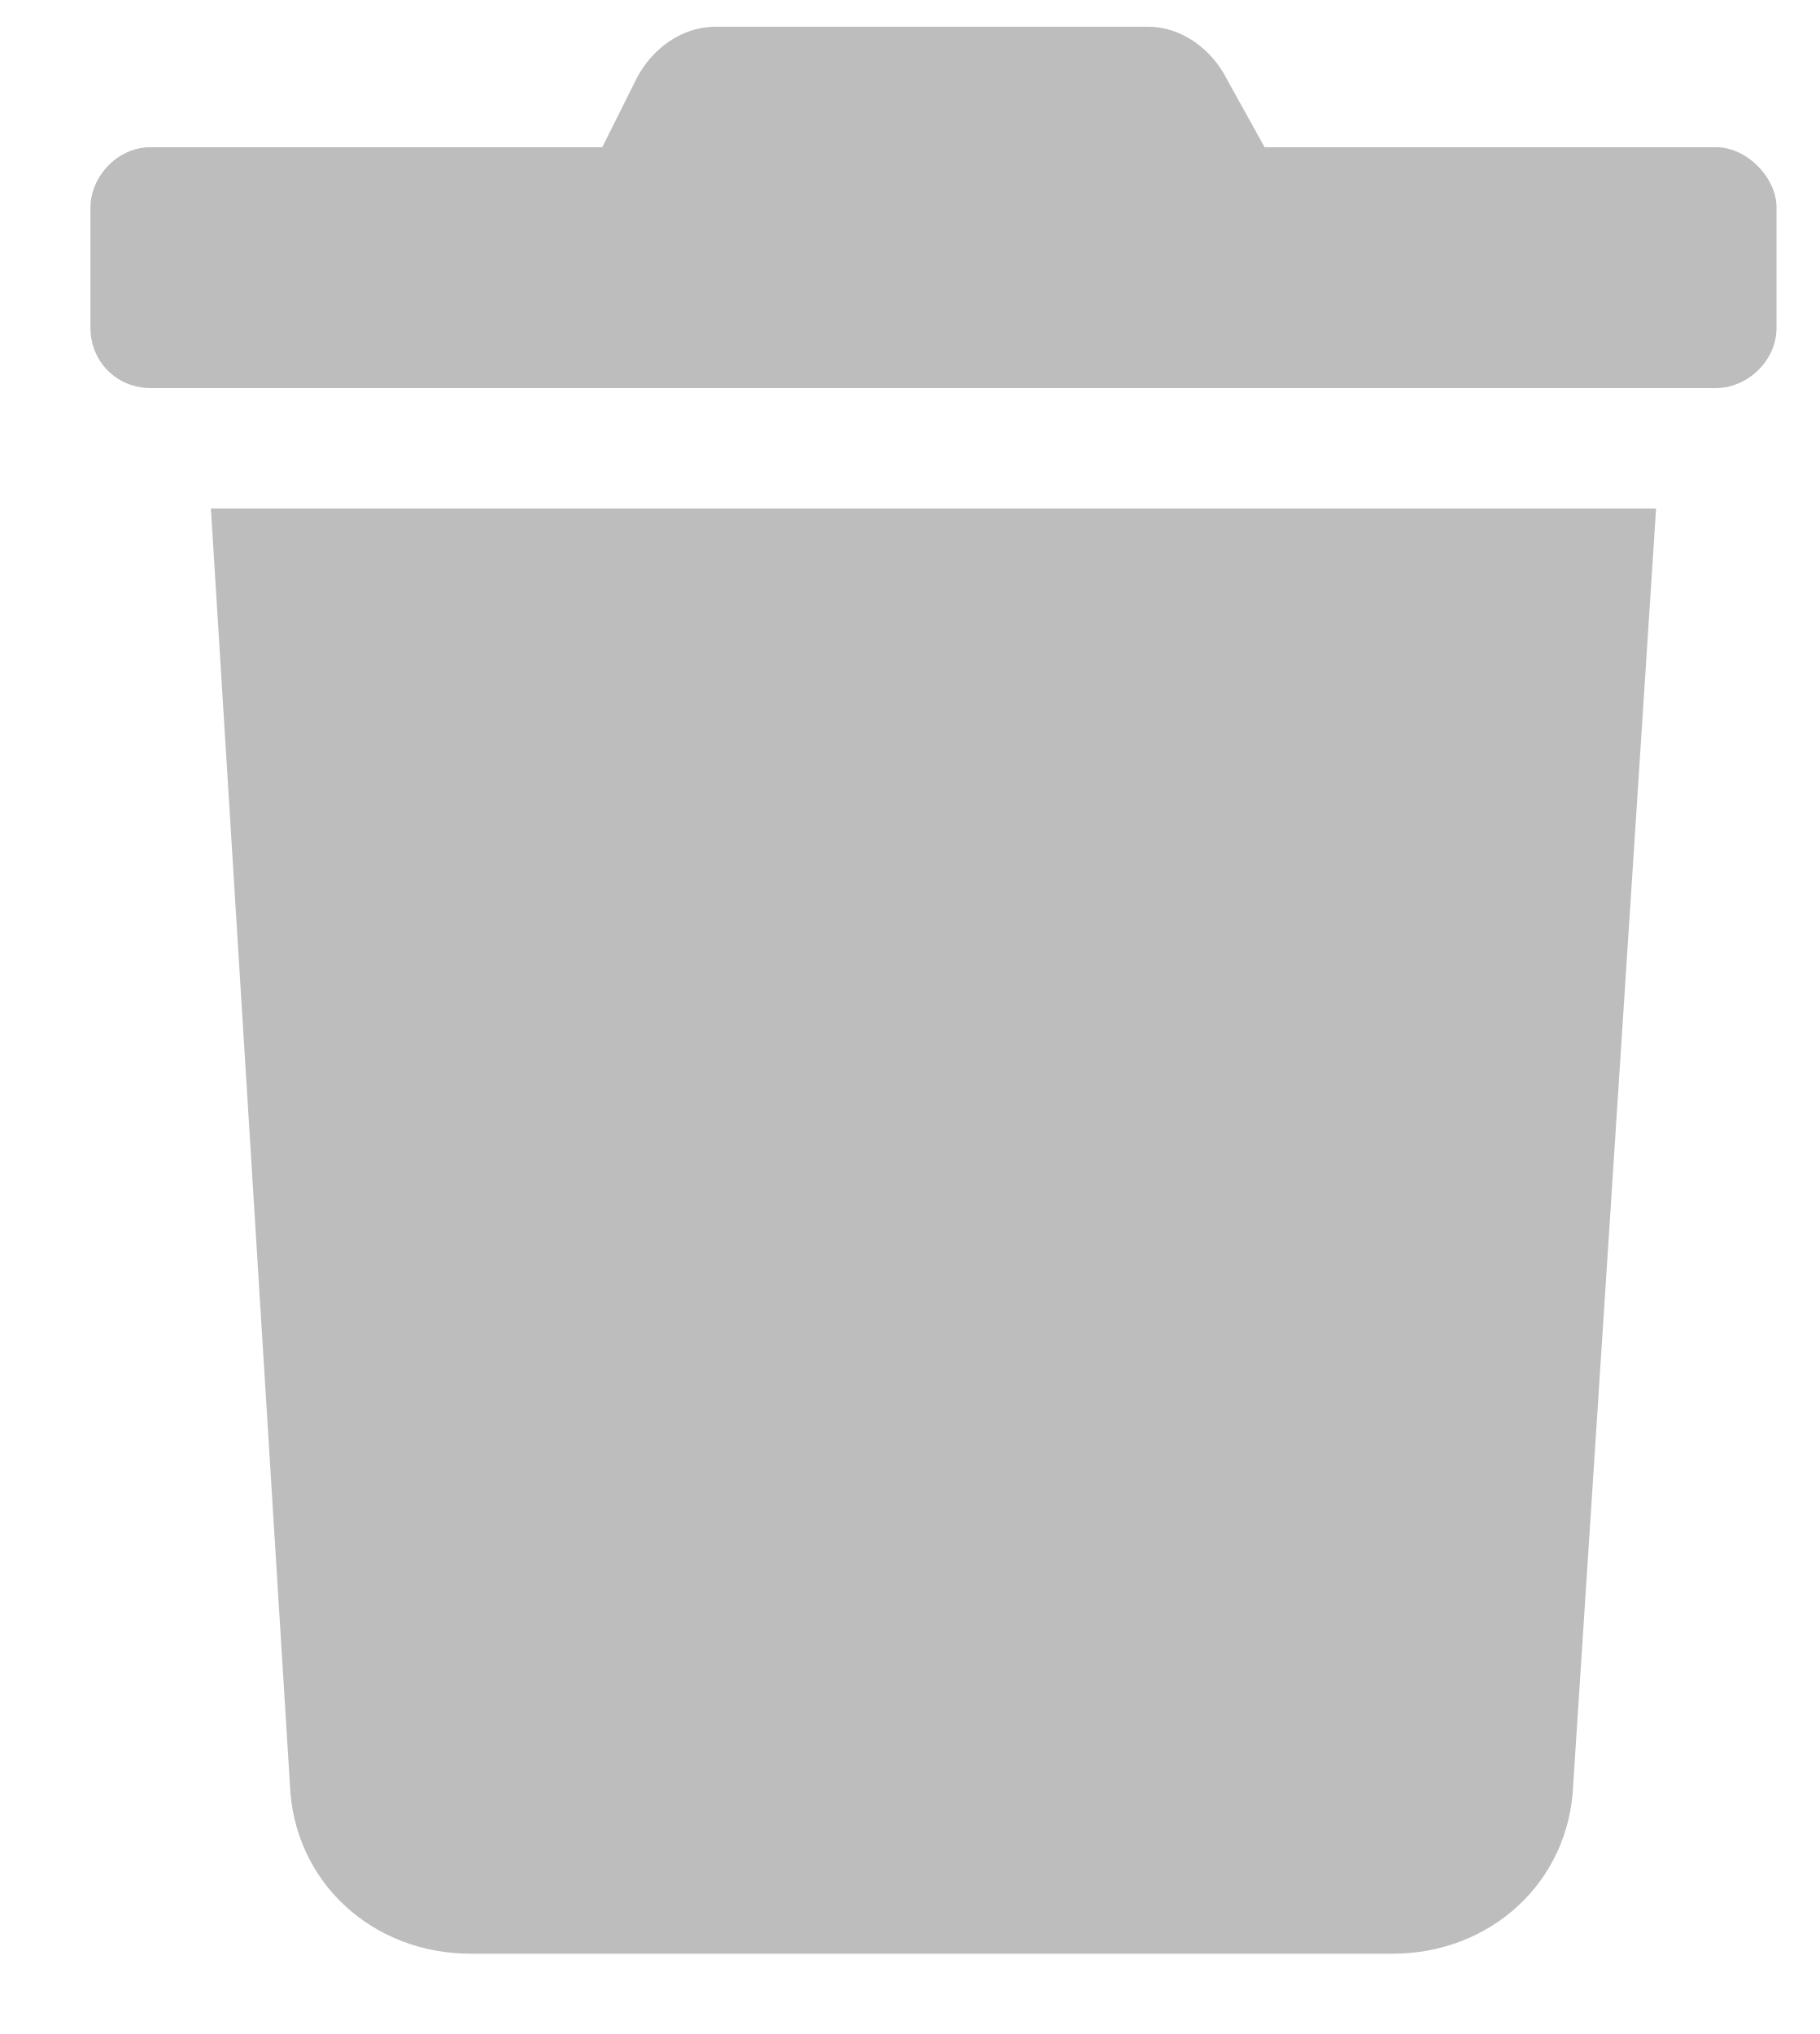
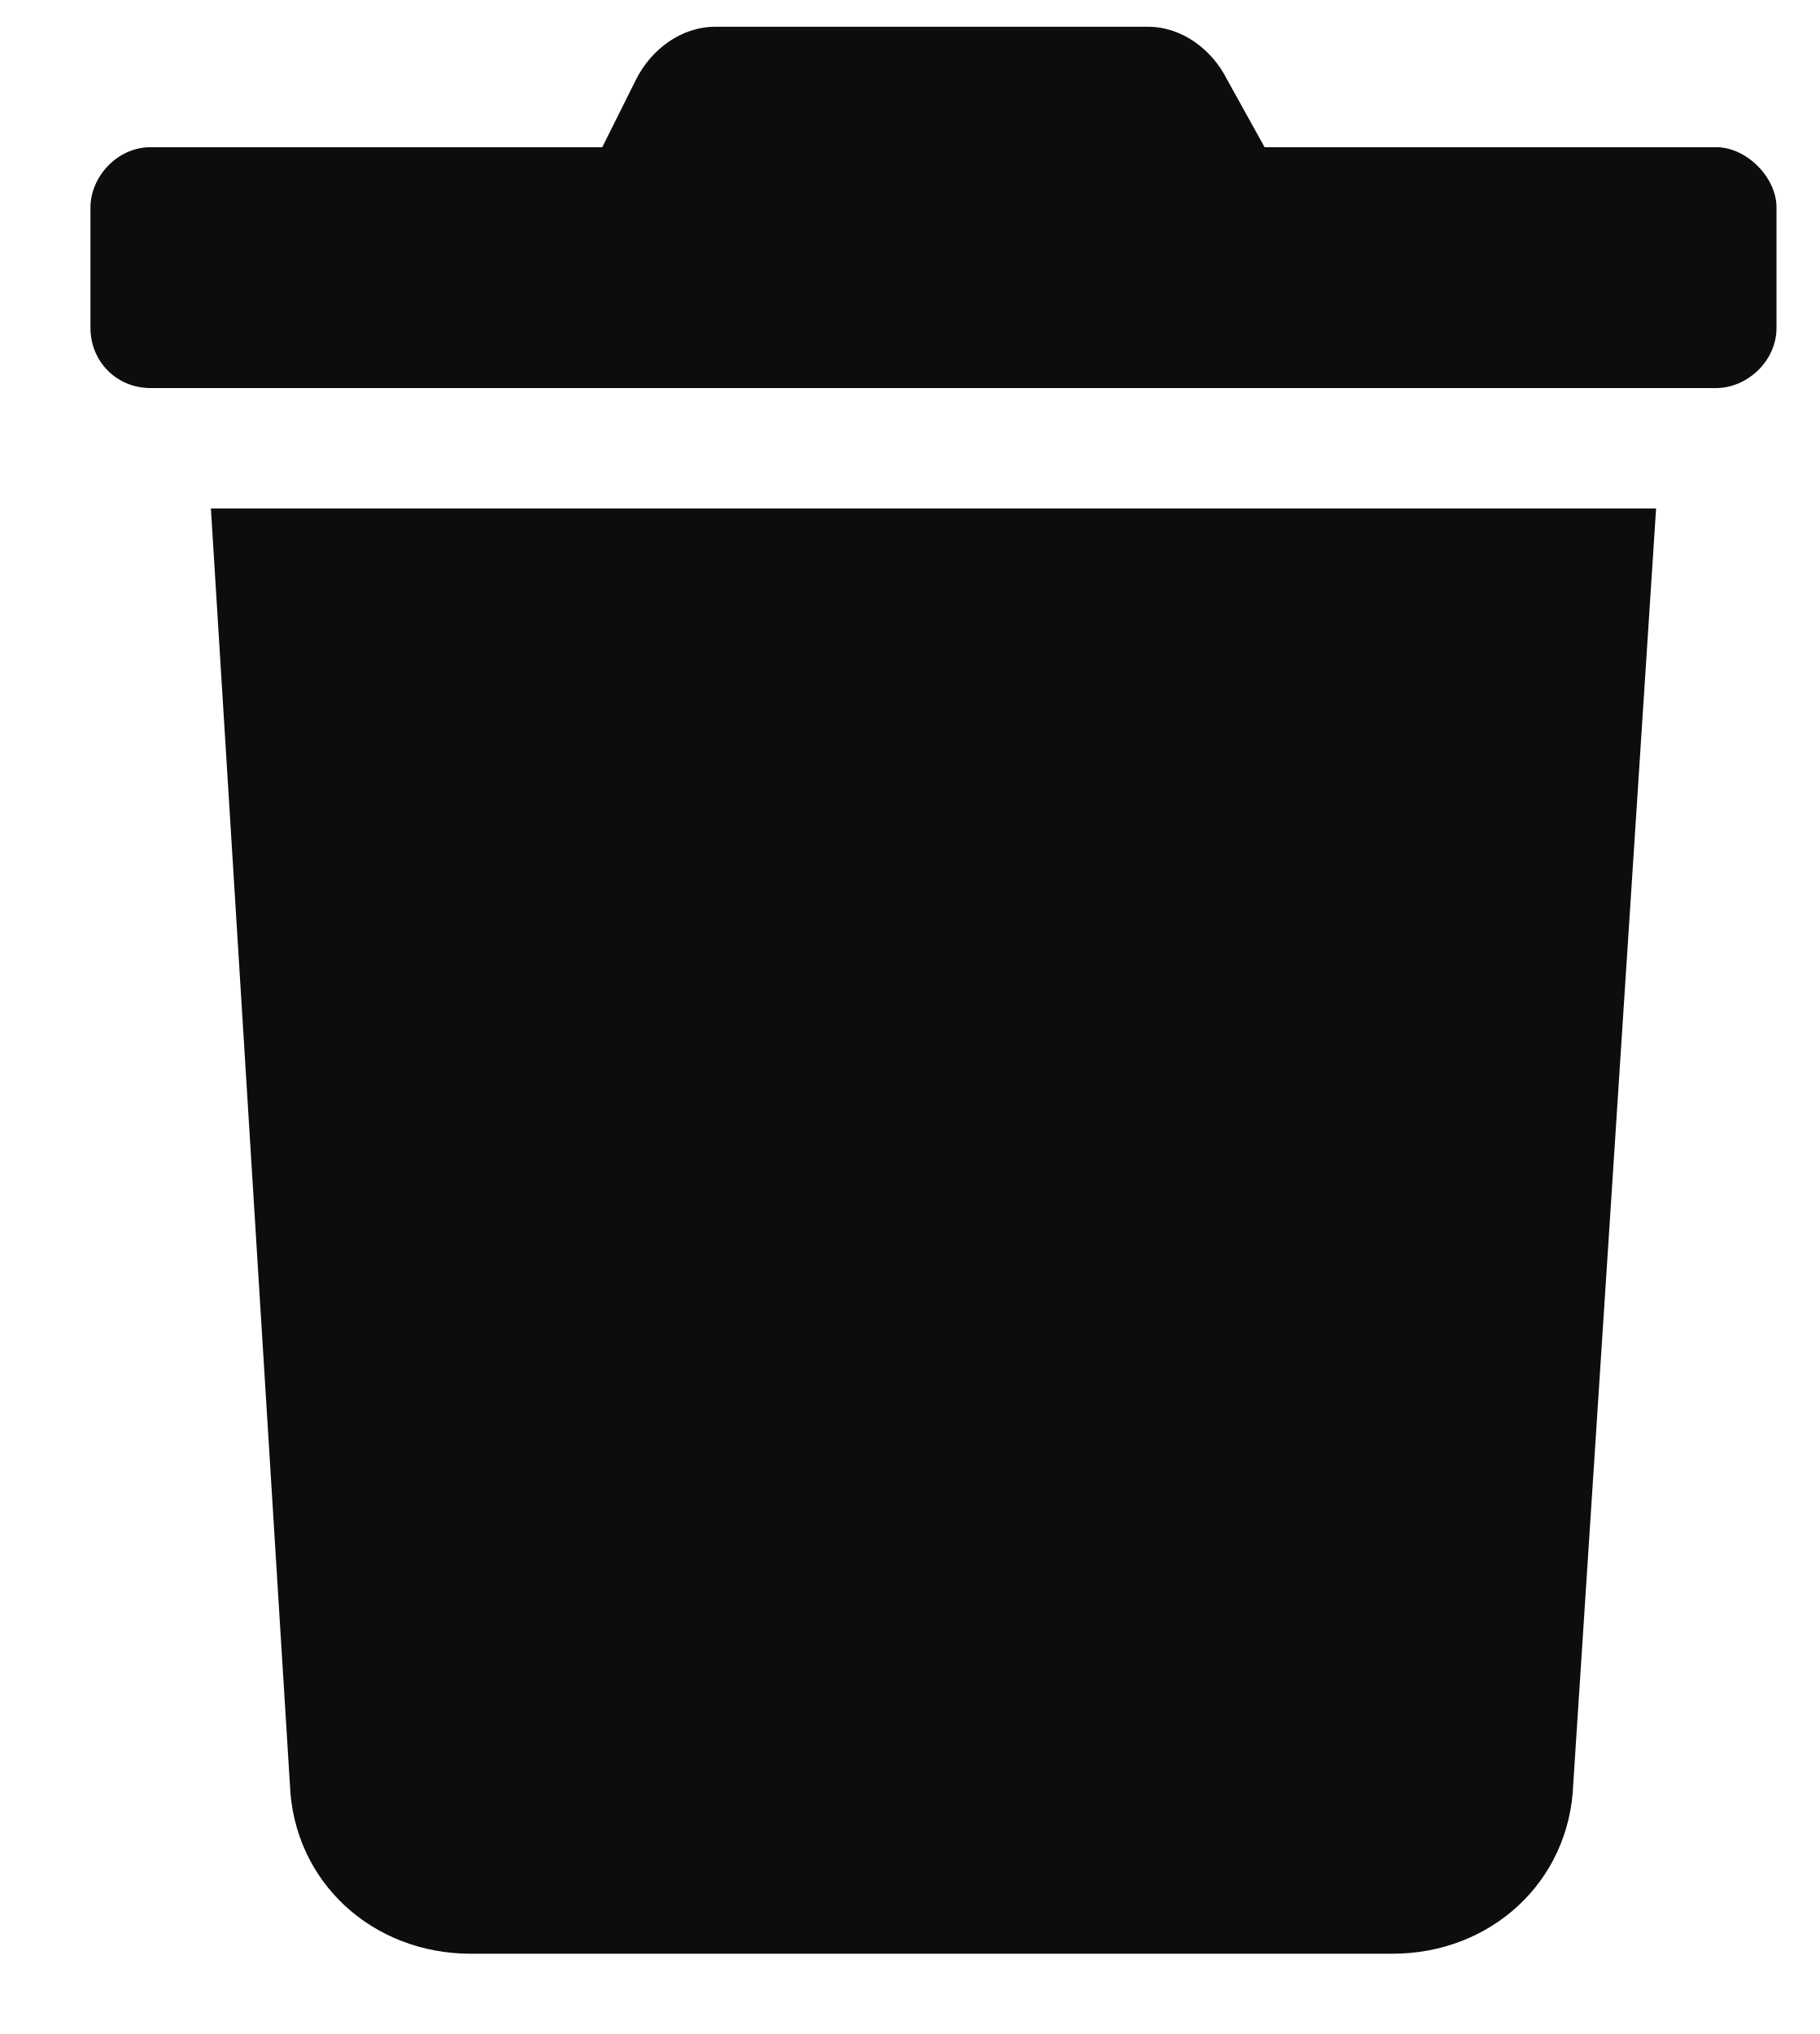
- <svg xmlns="http://www.w3.org/2000/svg" width="17" height="19" viewBox="0 0 17 19" fill="none">
-   <path d="M16.032 1.375H11.813L11.462 0.742C11.321 0.461 11.04 0.25 10.724 0.25H6.681C6.364 0.25 6.083 0.461 5.942 0.742L5.626 1.375H1.407C1.091 1.375 0.845 1.656 0.845 1.938V3.062C0.845 3.379 1.091 3.625 1.407 3.625H16.032C16.314 3.625 16.595 3.379 16.595 3.062V1.938C16.595 1.656 16.314 1.375 16.032 1.375ZM2.708 16.668C2.743 17.582 3.481 18.25 4.396 18.25H13.009C13.923 18.25 14.661 17.582 14.696 16.668L15.47 4.75H1.97L2.708 16.668Z" fill="#BDBDBD" />
+ <svg xmlns="http://www.w3.org/2000/svg" width="17" height="19" viewBox="0 0 17 19" fill="#0D0D0D">
+   <path d="M16.032 1.375H11.813L11.462 0.742C11.321 0.461 11.04 0.25 10.724 0.25H6.681C6.364 0.25 6.083 0.461 5.942 0.742L5.626 1.375H1.407C1.091 1.375 0.845 1.656 0.845 1.938V3.062C0.845 3.379 1.091 3.625 1.407 3.625H16.032C16.314 3.625 16.595 3.379 16.595 3.062V1.938C16.595 1.656 16.314 1.375 16.032 1.375ZM2.708 16.668C2.743 17.582 3.481 18.25 4.396 18.25H13.009C13.923 18.25 14.661 17.582 14.696 16.668L15.47 4.75H1.97L2.708 16.668Z" fill="#0D0D0D" />
</svg>
